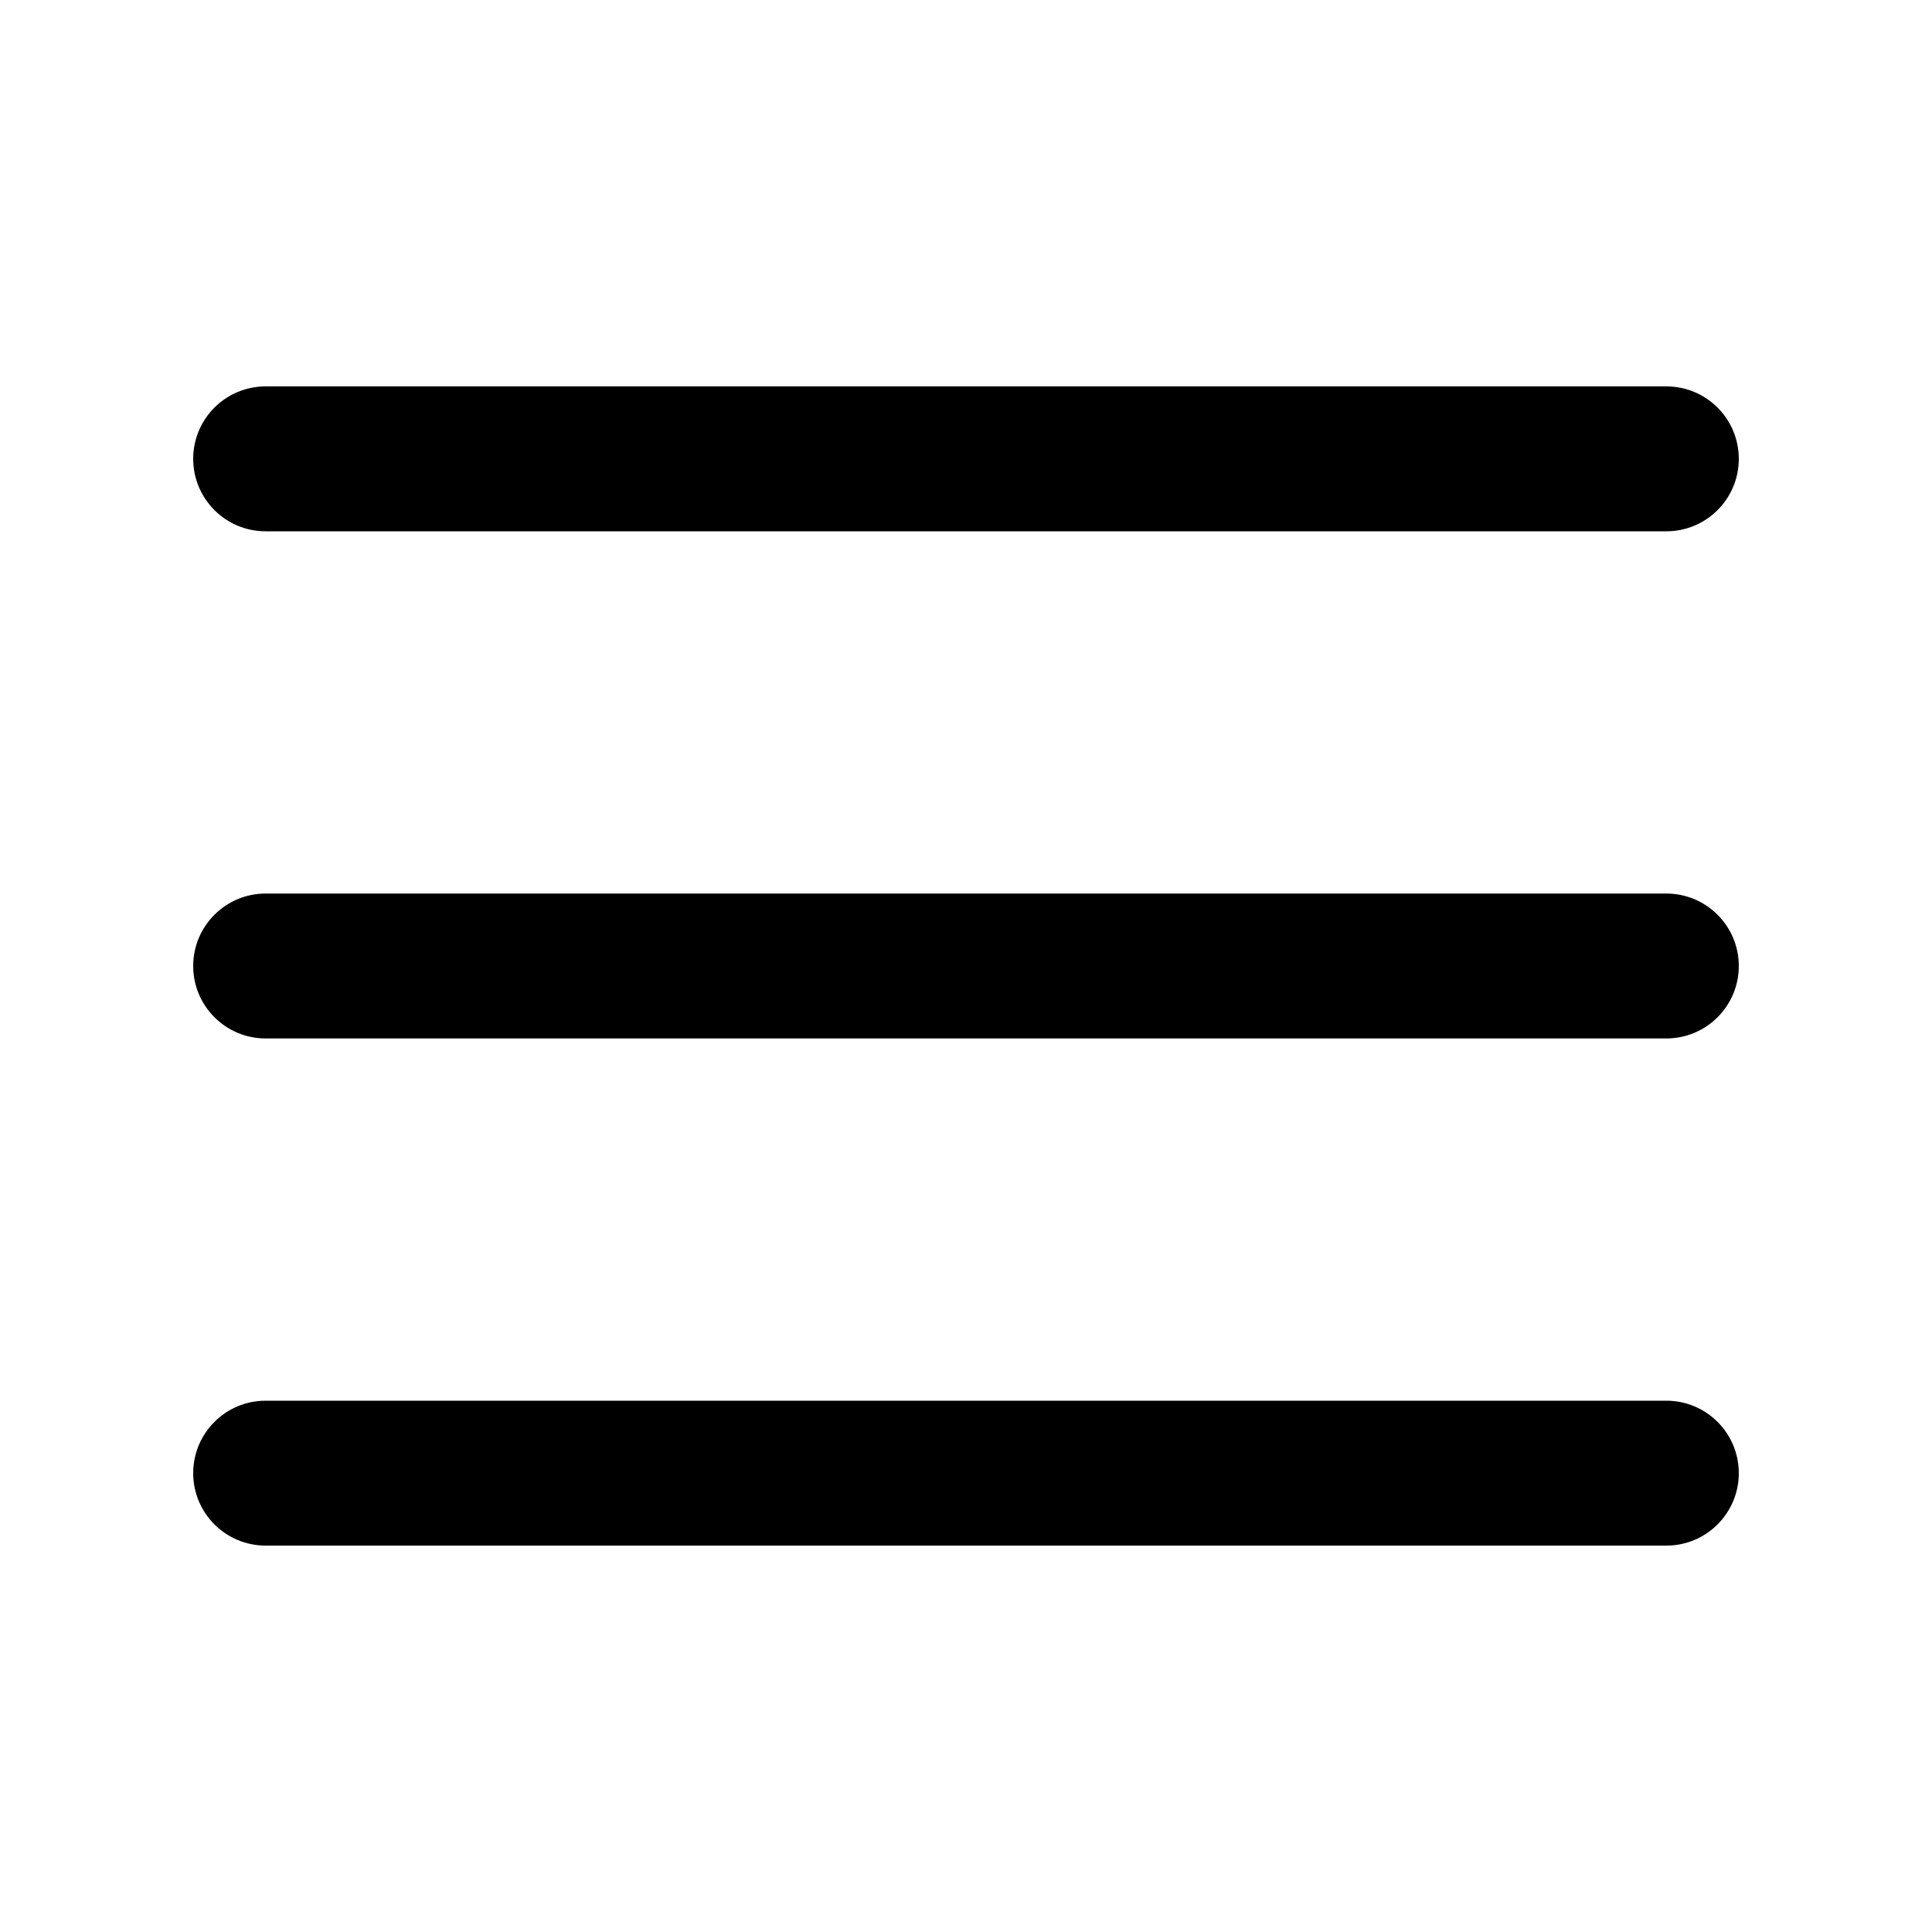
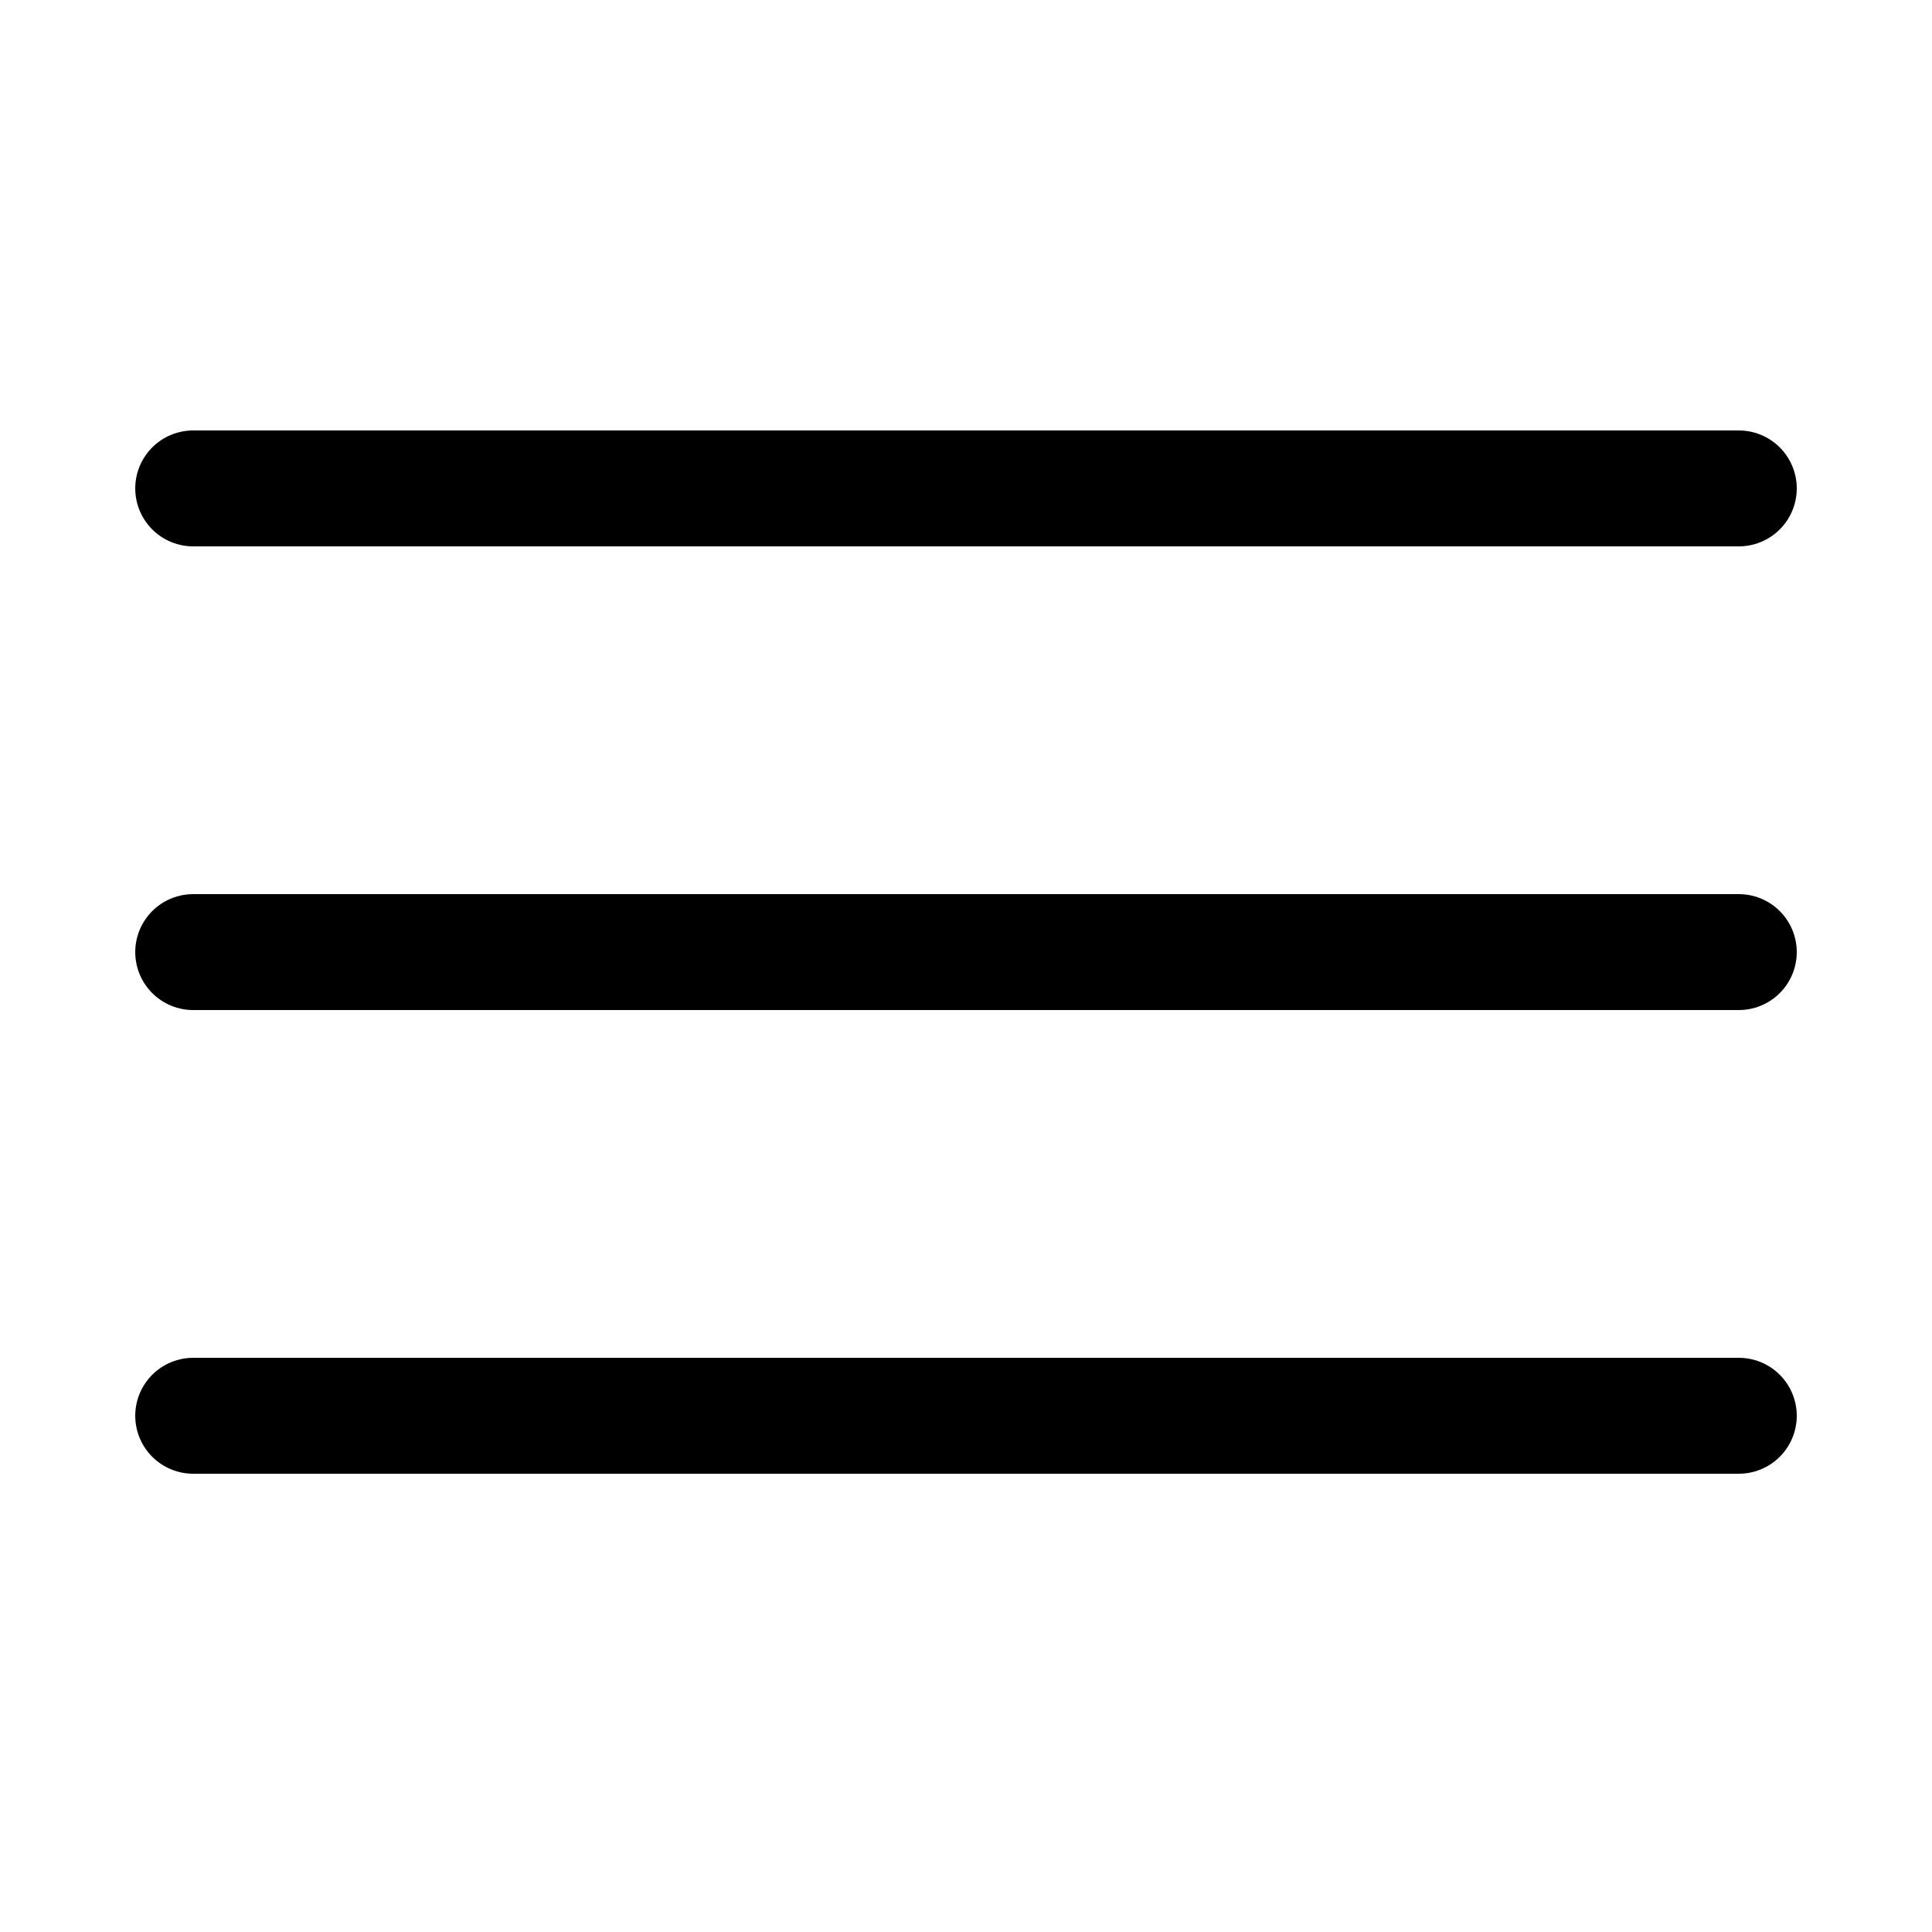
- <svg xmlns="http://www.w3.org/2000/svg" viewBox="0 0 20 20" fill="currentColor" class="w-5 h-5">
-   <path fill-rule="evenodd" d="M2 4.75A.75.75 0 0 1 2.75 4h14.5a.75.75 0 0 1 0 1.5H2.75A.75.75 0 0 1 2 4.75ZM2 10a.75.75 0 0 1 .75-.75h14.5a.75.75 0 0 1 0 1.5H2.75A.75.75 0 0 1 2 10Zm0 5.25a.75.75 0 0 1 .75-.75h14.5a.75.75 0 0 1 0 1.5H2.75a.75.75 0 0 1-.75-.75Z" clip-rule="evenodd" />
+ <svg xmlns="http://www.w3.org/2000/svg" width="256px" height="256px" viewBox="-0.5 0 25 25" fill="none">
+   <g id="SVGRepo_bgCarrier" stroke-width="0" />
+   <g id="SVGRepo_tracerCarrier" stroke-linecap="round" stroke-linejoin="round" stroke="#CCCCCC" stroke-width="0.65" />
+   <g id="SVGRepo_iconCarrier">
+     <path d="M2 12.32H22" stroke="#000000" stroke-width="1.5" stroke-linecap="round" stroke-linejoin="round" />
+     <path d="M2 18.32H22" stroke="#000000" stroke-width="1.5" stroke-linecap="round" stroke-linejoin="round" />
+     <path d="M2 6.32H22" stroke="#000000" stroke-width="1.5" stroke-linecap="round" stroke-linejoin="round" />
+   </g>
</svg>
